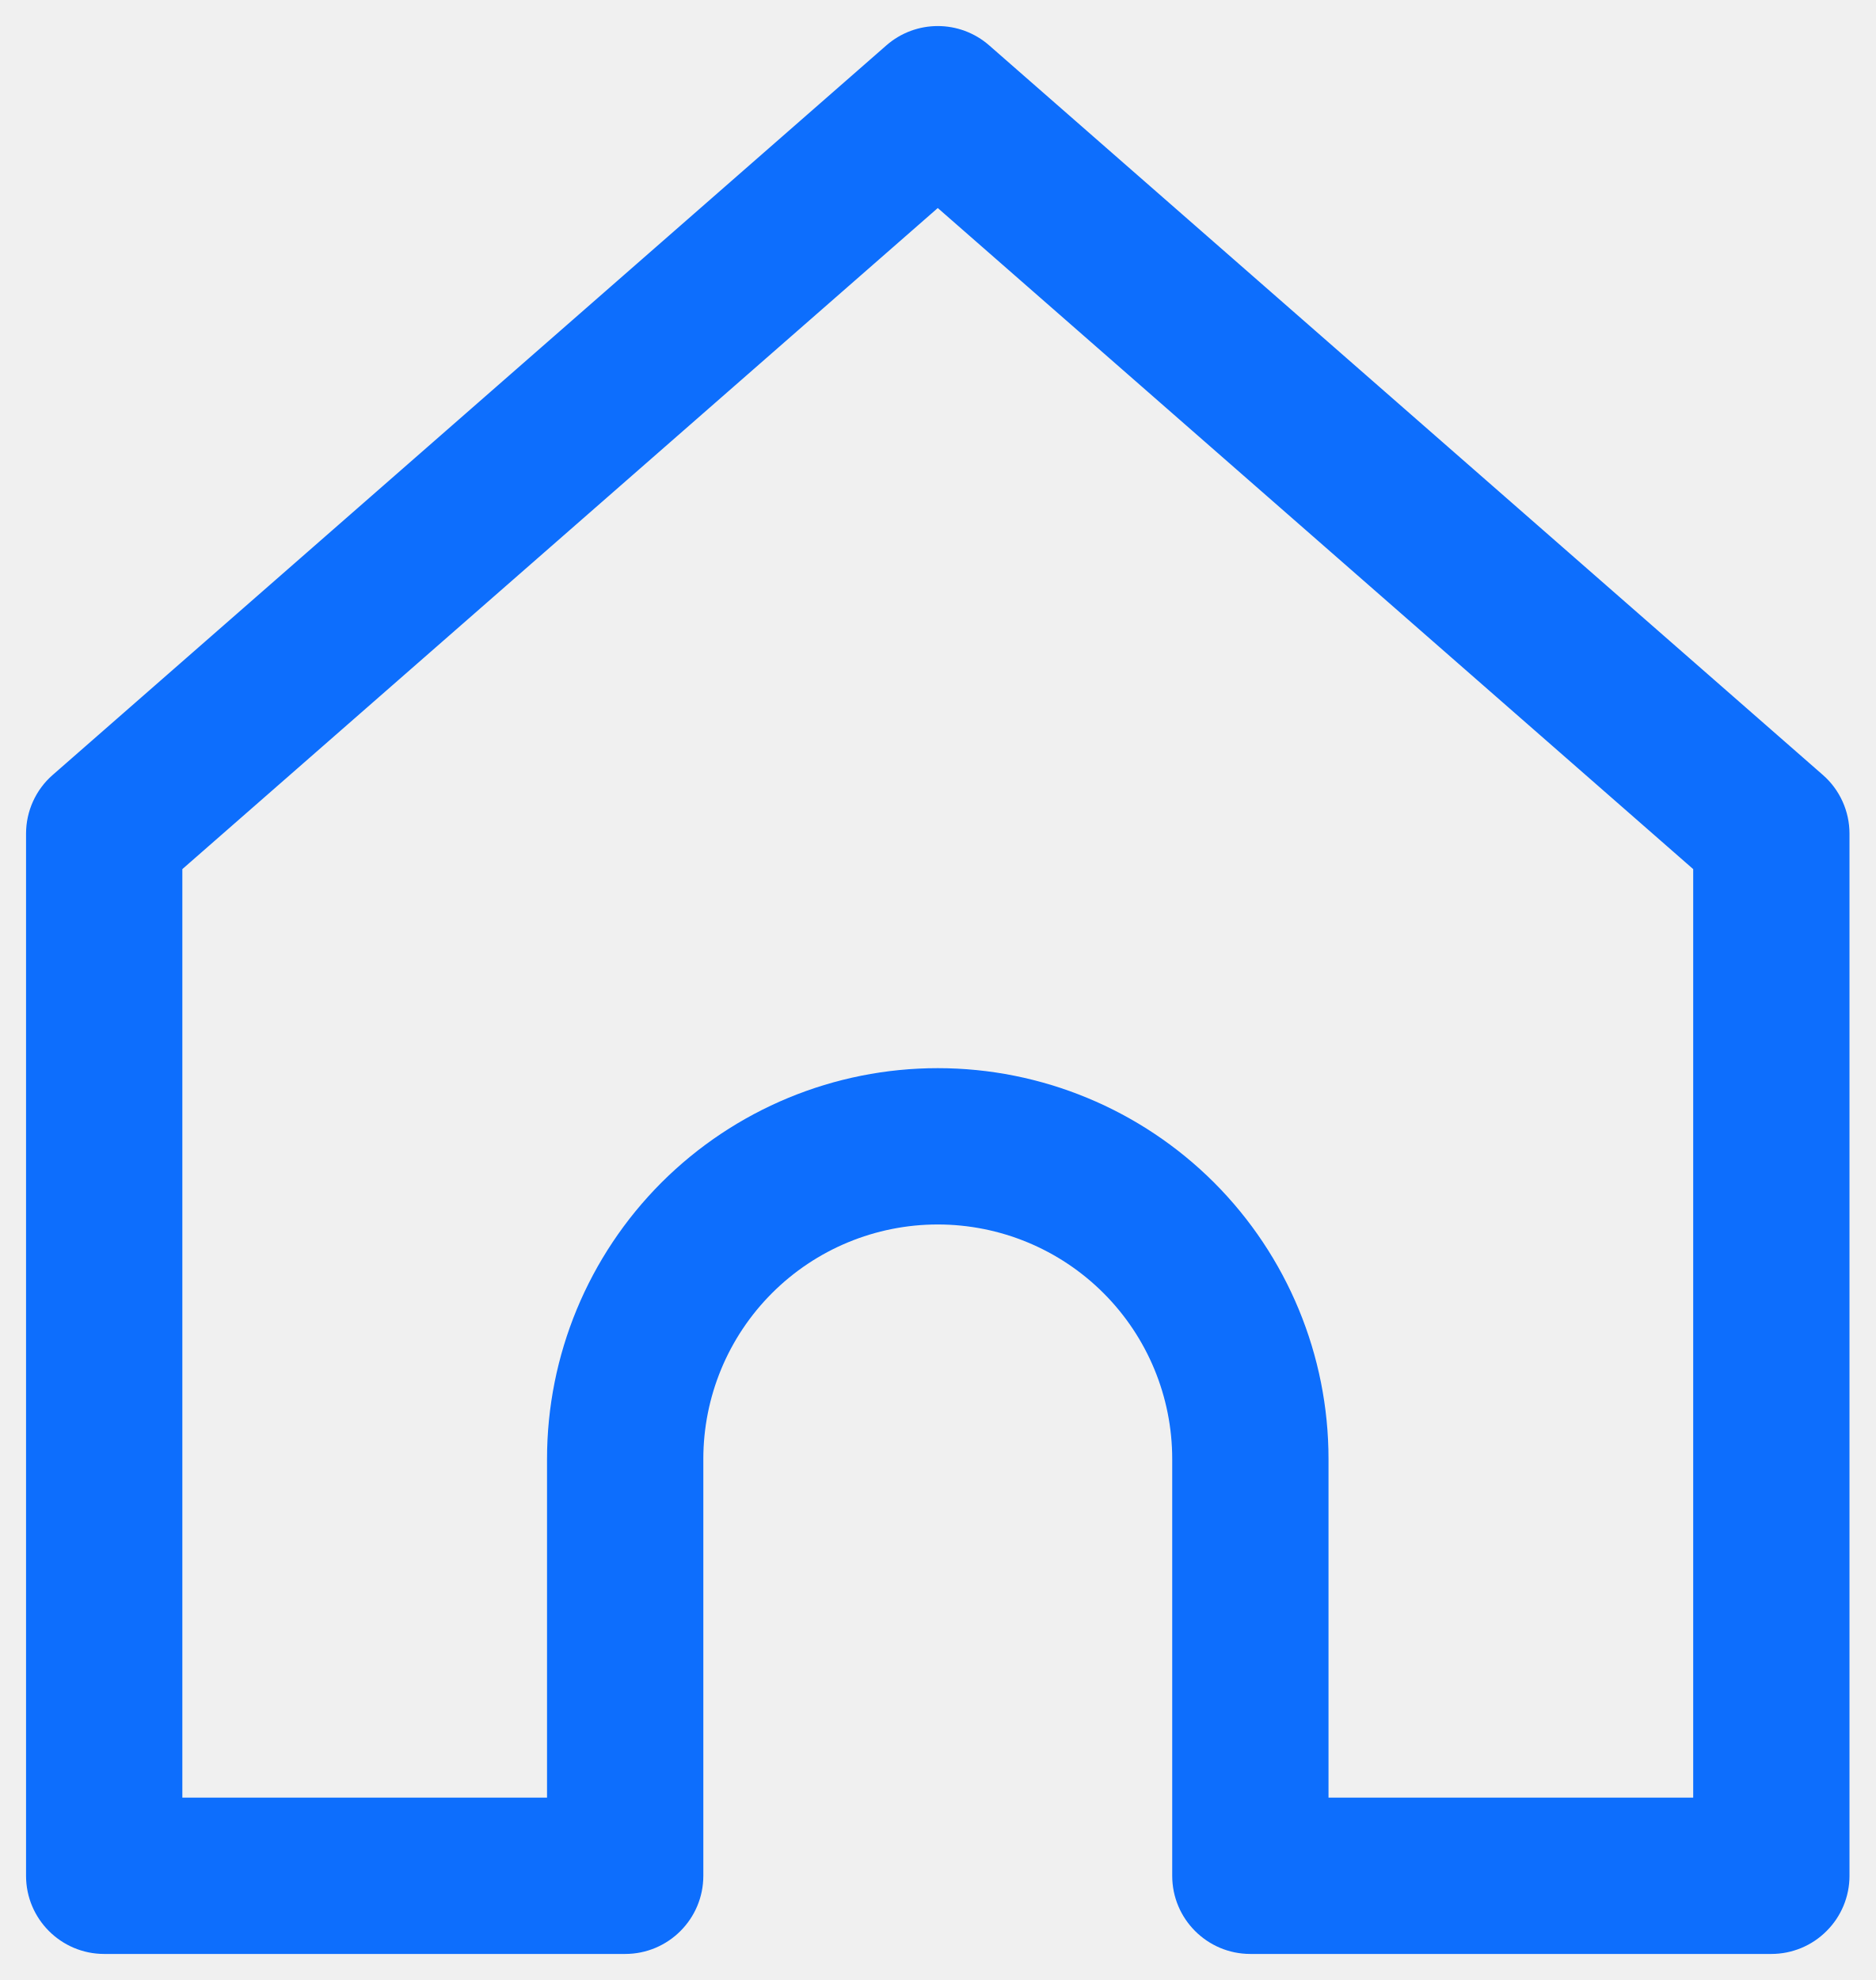
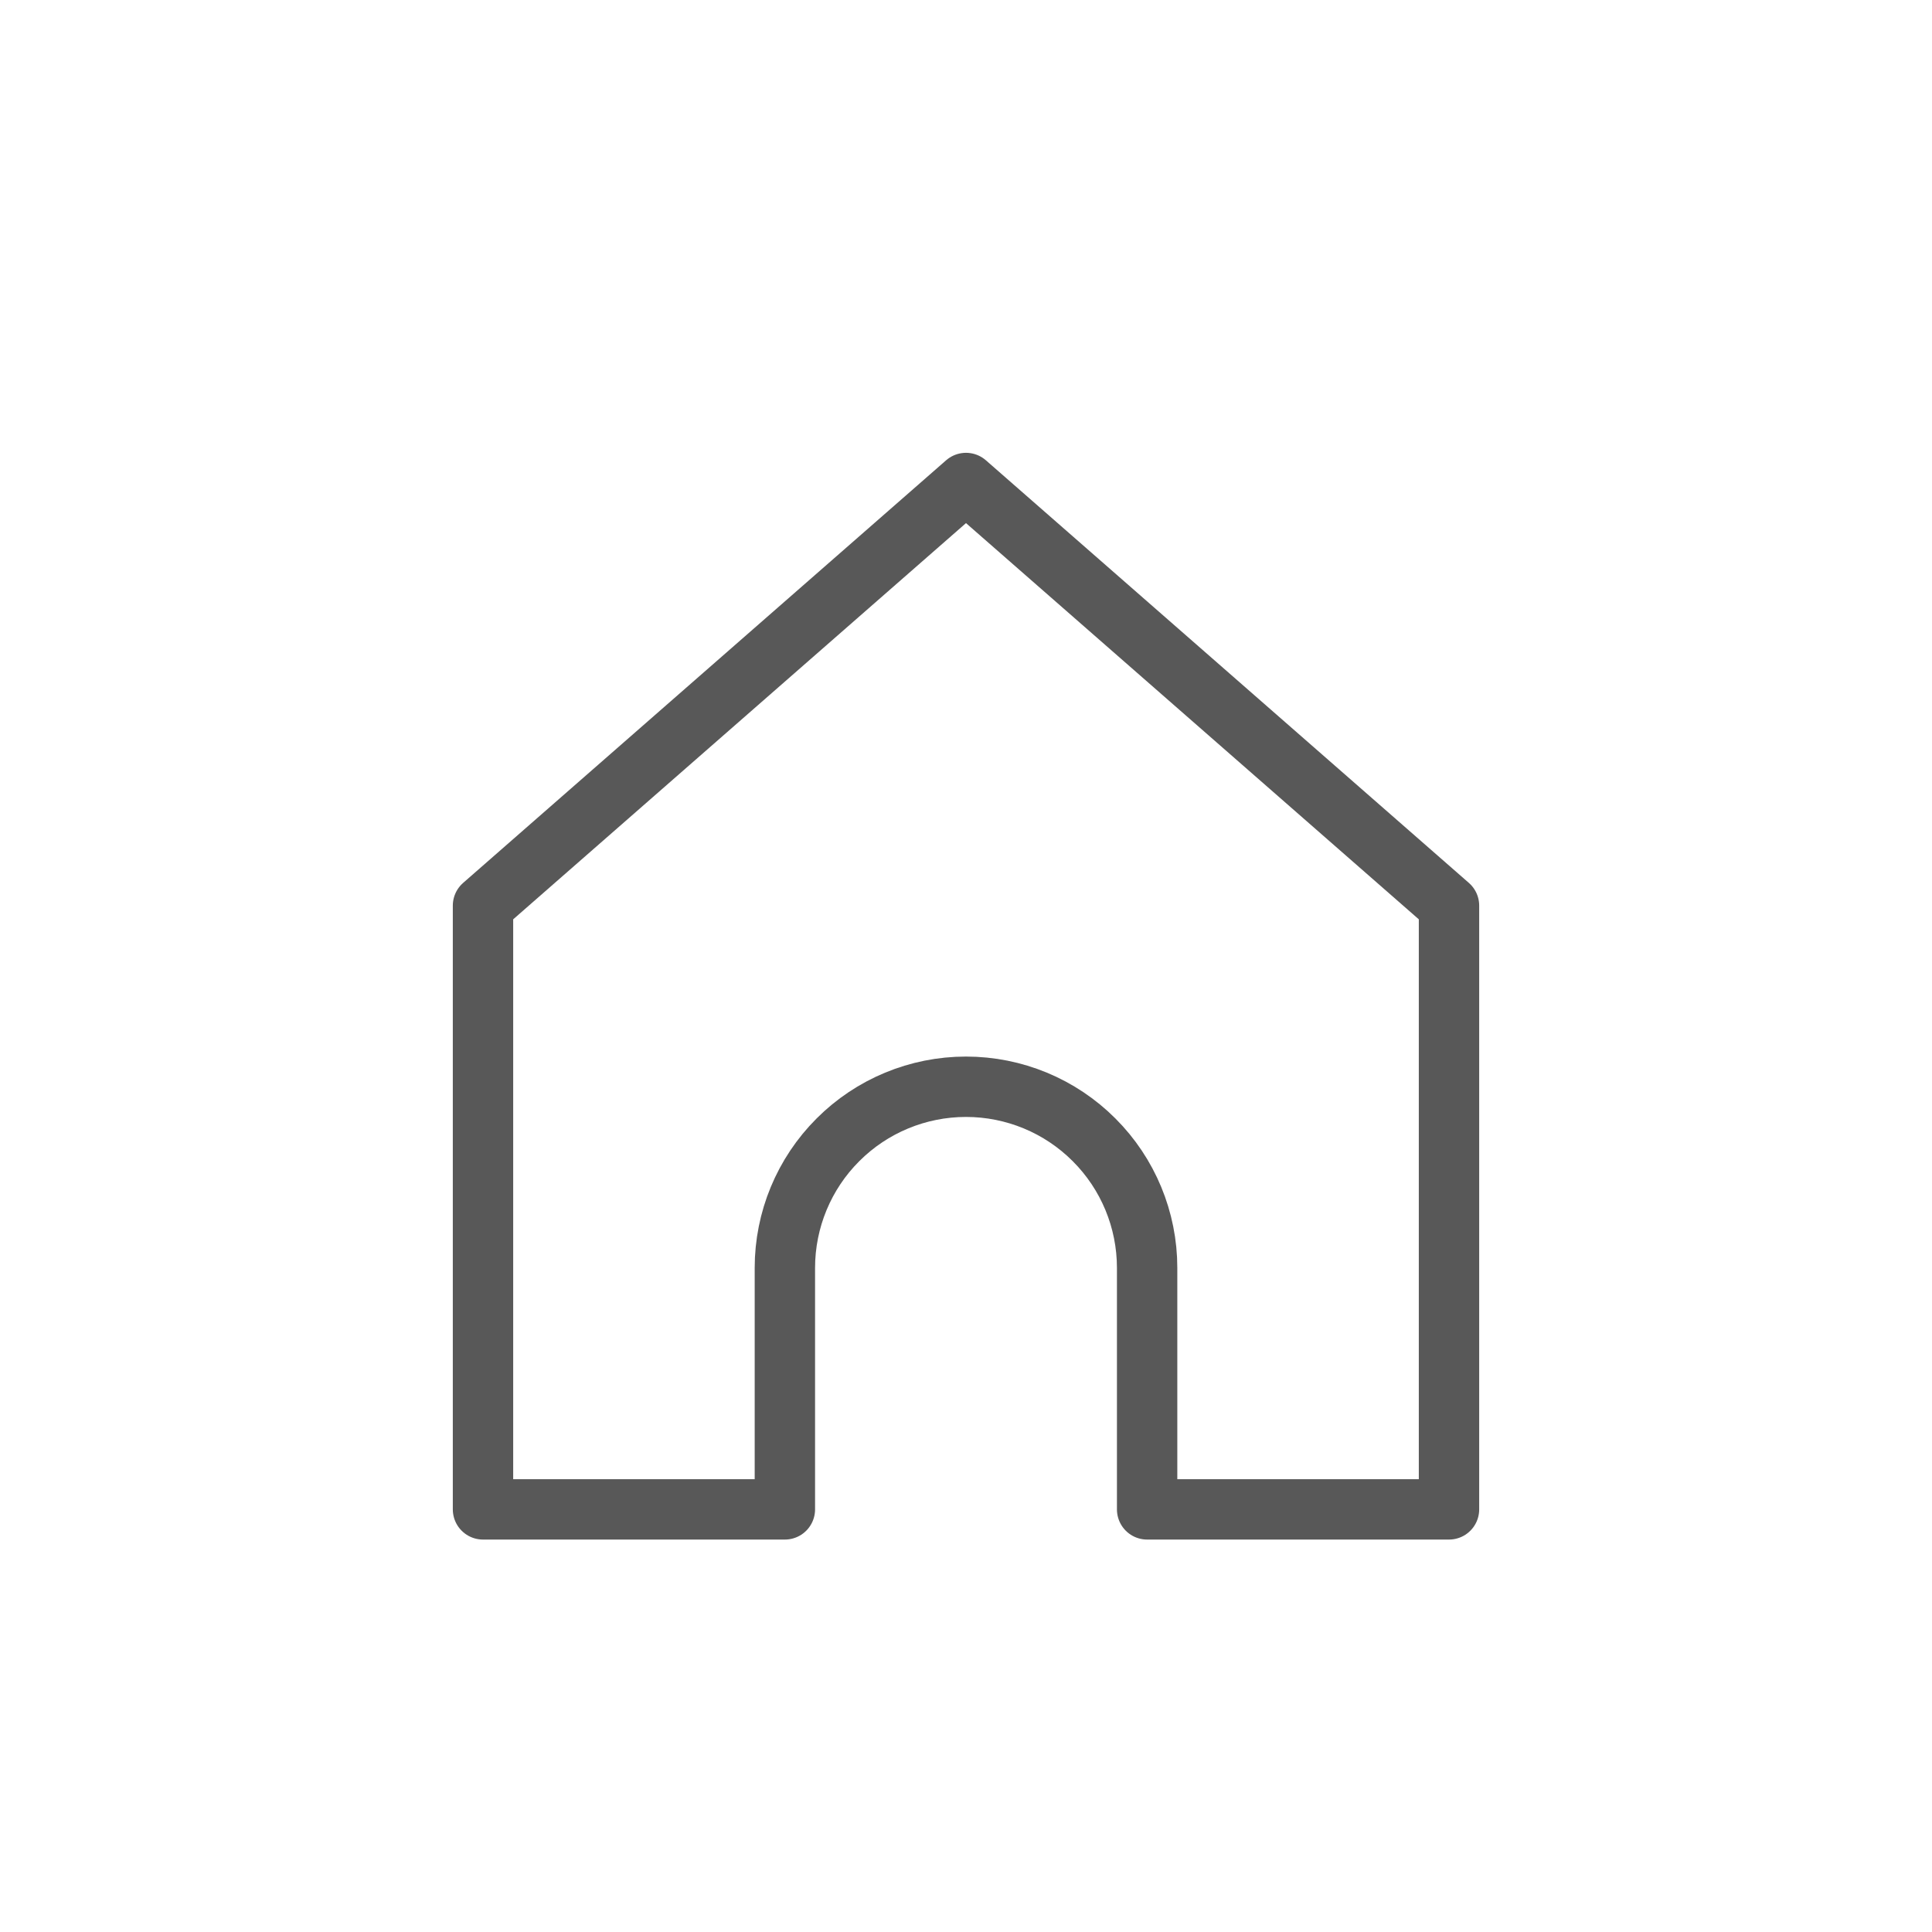
- <svg xmlns="http://www.w3.org/2000/svg" width="18" height="19" viewBox="0 0 18 19" fill="none">
-   <path d="M9 1L9.494 0.436C9.211 0.188 8.789 0.188 8.506 0.436L9 1ZM1 8L0.506 7.436C0.343 7.578 0.25 7.784 0.25 8L1 8ZM17 8L17.75 8C17.75 7.784 17.657 7.578 17.494 7.436L17 8ZM17 18V18.75C17.199 18.75 17.39 18.671 17.53 18.53C17.671 18.39 17.75 18.199 17.75 18H17ZM12 18H11.25C11.25 18.414 11.586 18.75 12 18.75V18ZM11.121 11.879L11.652 11.348L11.652 11.348L11.121 11.879ZM6 18V18.75C6.414 18.75 6.75 18.414 6.75 18H6ZM1 18H0.25C0.25 18.414 0.586 18.75 1 18.75V18ZM8.506 0.436L0.506 7.436L1.494 8.564L9.494 1.564L8.506 0.436ZM17.494 7.436L9.494 0.436L8.506 1.564L16.506 8.564L17.494 7.436ZM16.25 8L16.25 18H17.75L17.75 8L16.25 8ZM17 17.25H12V18.75H17V17.25ZM12.75 18V14H11.25V18H12.75ZM12.75 14C12.75 13.005 12.355 12.052 11.652 11.348L10.591 12.409C11.013 12.831 11.25 13.403 11.25 14H12.75ZM11.652 11.348C10.948 10.645 9.995 10.25 9 10.25V11.75C9.597 11.75 10.169 11.987 10.591 12.409L11.652 11.348ZM9 10.25C8.005 10.25 7.052 10.645 6.348 11.348L7.409 12.409C7.831 11.987 8.403 11.75 9 11.75V10.25ZM6.348 11.348C5.645 12.052 5.25 13.005 5.25 14H6.75C6.75 13.403 6.987 12.831 7.409 12.409L6.348 11.348ZM5.25 14V18H6.75V14H5.25ZM6 17.25H1V18.75H6V17.25ZM1.75 18L1.75 8L0.25 8L0.25 18H1.75Z" fill="#0D6EFD" />
+ <svg xmlns="http://www.w3.org/2000/svg" width="32" height="32" viewBox="0 0 32 32" fill="none">
+   <rect width="32" height="32" fill="white" />
+   <path d="M8 15L16 8L24 15L24 25H19V21C19 20.204 18.684 19.441 18.121 18.879C17.559 18.316 16.796 18 16 18C15.204 18 14.441 18.316 13.879 18.879C13.316 19.441 13 20.204 13 21V25H8L8 15Z" stroke="#585858" stroke-linecap="round" stroke-linejoin="round" />
</svg>
